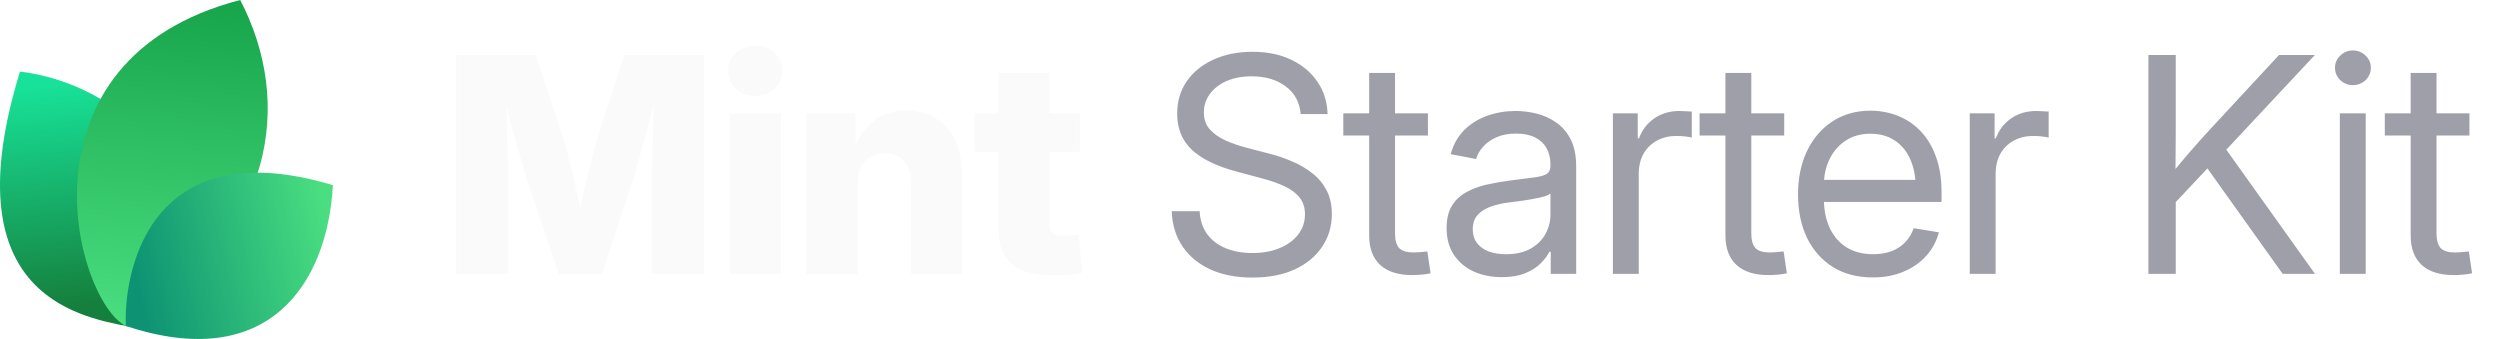
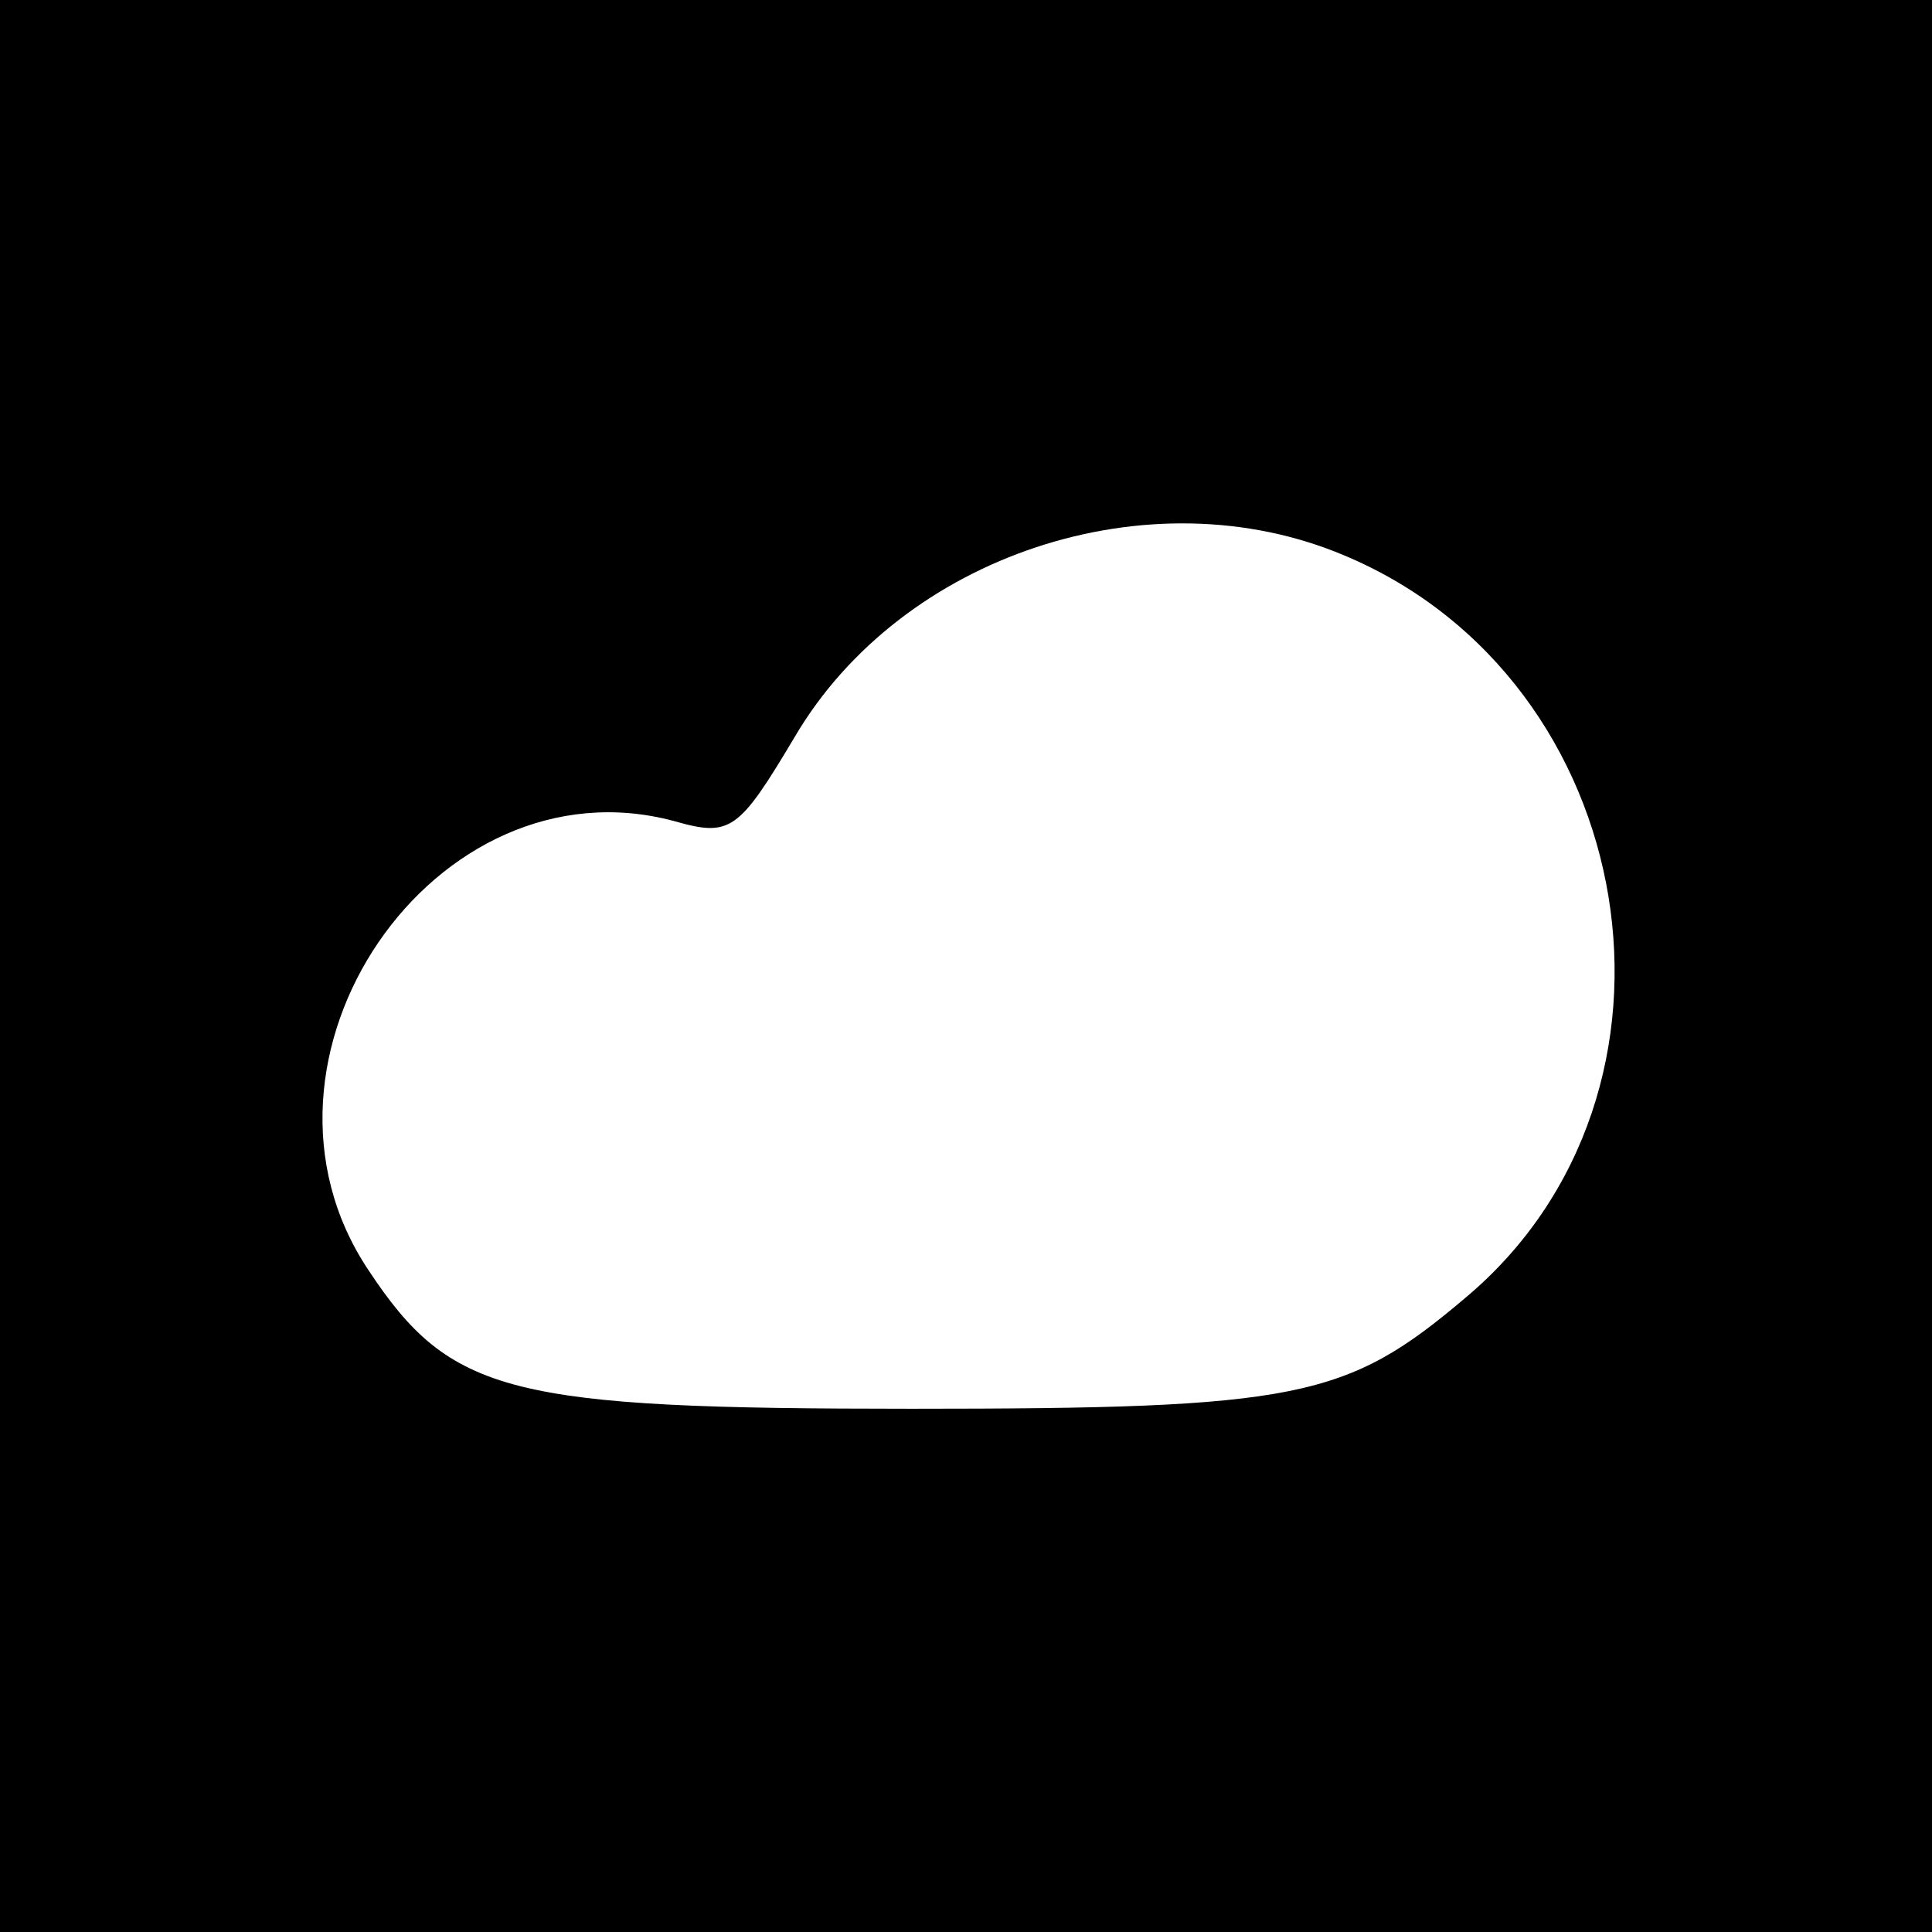
- <svg xmlns="http://www.w3.org/2000/svg" width="177" height="24" viewBox="0 0 177 24" fill="none">
-   <path d="M9.061 23.108C5.268 22.377 -3.391 20.627 1.417 5.064C9.634 6.099 16.973 14.064 9.061 23.108Z" fill="url(#paint0_linear_17557_2145)" />
-   <path d="M8.919 23.094C5.276 21.222 0.784 4.209 17.007 0C20.757 7.193 19.621 16.545 8.919 23.094Z" fill="url(#paint1_linear_17557_2145)" />
-   <path d="M8.914 23.079C8.735 19.882 10.159 9.085 23.57 13.111C23.181 20.123 18.984 26.418 8.914 23.079Z" fill="url(#paint2_linear_17557_2145)" />
-   <path d="M32.301 19.392V3.894H37.938L39.925 9.948C40.036 10.315 40.164 10.787 40.31 11.362C40.462 11.938 40.611 12.552 40.757 13.204C40.91 13.855 41.048 14.483 41.173 15.086C41.305 15.682 41.412 16.192 41.495 16.615H40.695C40.771 16.192 40.871 15.682 40.996 15.086C41.128 14.49 41.267 13.866 41.412 13.214C41.565 12.562 41.714 11.948 41.86 11.373C42.005 10.79 42.133 10.315 42.244 9.948L44.2 3.894H49.848V19.392H46.166V12.704C46.166 12.357 46.173 11.917 46.187 11.383C46.2 10.849 46.214 10.27 46.228 9.646C46.249 9.022 46.266 8.391 46.28 7.753C46.301 7.115 46.311 6.519 46.311 5.964H46.623C46.485 6.561 46.332 7.181 46.166 7.826C45.999 8.471 45.833 9.102 45.666 9.719C45.507 10.336 45.351 10.901 45.198 11.414C45.053 11.928 44.928 12.357 44.824 12.704L42.608 19.392H39.561L37.314 12.704C37.203 12.357 37.072 11.928 36.919 11.414C36.773 10.901 36.614 10.34 36.441 9.729C36.274 9.112 36.104 8.481 35.931 7.836C35.764 7.192 35.608 6.567 35.463 5.964H35.827C35.834 6.512 35.844 7.105 35.858 7.743C35.872 8.374 35.886 9.005 35.9 9.636C35.92 10.26 35.938 10.839 35.952 11.373C35.965 11.907 35.972 12.351 35.972 12.704V19.392H32.301ZM51.668 19.392V8.024H55.288V19.392H51.668ZM53.468 6.786C52.927 6.786 52.473 6.616 52.105 6.276C51.738 5.93 51.554 5.507 51.554 5.007C51.554 4.508 51.738 4.088 52.105 3.749C52.473 3.409 52.927 3.239 53.468 3.239C54.009 3.239 54.463 3.409 54.83 3.749C55.198 4.082 55.382 4.501 55.382 5.007C55.382 5.507 55.198 5.93 54.83 6.276C54.463 6.616 54.009 6.786 53.468 6.786ZM60.708 13.027V19.392H57.088V8.024H60.551L60.593 10.967H60.281C60.593 10.024 61.061 9.268 61.685 8.7C62.309 8.124 63.138 7.836 64.171 7.836C64.975 7.836 65.672 8.017 66.262 8.377C66.851 8.731 67.302 9.234 67.614 9.885C67.933 10.537 68.092 11.307 68.092 12.194V19.392H64.483V12.912C64.483 12.26 64.32 11.754 63.994 11.394C63.675 11.033 63.221 10.853 62.632 10.853C62.25 10.853 61.914 10.936 61.623 11.102C61.332 11.269 61.106 11.515 60.947 11.841C60.787 12.16 60.708 12.555 60.708 13.027ZM76.456 8.024V10.749H69.008V8.024H76.456ZM70.683 5.163H74.292V15.783C74.292 16.102 74.361 16.334 74.5 16.48C74.646 16.625 74.899 16.698 75.259 16.698C75.405 16.698 75.596 16.688 75.831 16.667C76.074 16.646 76.251 16.629 76.362 16.615L76.632 19.309C76.313 19.378 75.963 19.427 75.582 19.455C75.207 19.482 74.836 19.496 74.469 19.496C73.2 19.496 72.25 19.222 71.619 18.674C70.995 18.127 70.683 17.308 70.683 16.22V5.163Z" fill="#FAFAFA" />
-   <path d="M88.667 19.652C87.523 19.652 86.528 19.458 85.682 19.07C84.843 18.681 84.188 18.137 83.716 17.437C83.245 16.736 82.992 15.908 82.957 14.951H84.933C84.968 15.596 85.148 16.14 85.474 16.584C85.8 17.021 86.24 17.354 86.795 17.582C87.35 17.804 87.974 17.915 88.667 17.915C89.388 17.915 90.026 17.801 90.581 17.572C91.143 17.343 91.583 17.024 91.902 16.615C92.228 16.199 92.391 15.717 92.391 15.169C92.391 14.698 92.266 14.306 92.017 13.994C91.767 13.675 91.413 13.408 90.956 13.193C90.498 12.978 89.954 12.787 89.323 12.621L87.502 12.132C86.123 11.765 85.082 11.255 84.382 10.603C83.689 9.944 83.342 9.095 83.342 8.055C83.342 7.174 83.571 6.404 84.028 5.746C84.486 5.087 85.117 4.577 85.921 4.217C86.726 3.849 87.645 3.666 88.678 3.666C89.718 3.666 90.63 3.853 91.413 4.227C92.204 4.602 92.824 5.122 93.275 5.787C93.726 6.446 93.965 7.209 93.993 8.076H92.089C92.013 7.23 91.656 6.574 91.018 6.11C90.387 5.638 89.586 5.403 88.615 5.403C87.95 5.403 87.36 5.513 86.847 5.735C86.341 5.957 85.946 6.262 85.661 6.651C85.377 7.032 85.235 7.469 85.235 7.961C85.235 8.447 85.377 8.849 85.661 9.168C85.946 9.48 86.317 9.74 86.774 9.948C87.232 10.149 87.724 10.319 88.251 10.457L89.884 10.884C90.439 11.023 90.977 11.206 91.496 11.435C92.023 11.657 92.495 11.934 92.911 12.267C93.334 12.593 93.67 12.995 93.92 13.474C94.17 13.945 94.294 14.504 94.294 15.149C94.294 16.015 94.066 16.788 93.608 17.468C93.157 18.148 92.512 18.681 91.673 19.07C90.834 19.458 89.832 19.652 88.667 19.652ZM101.097 8.024V9.594H95.106V8.024H101.097ZM96.937 5.163H98.767V16.521C98.767 17 98.865 17.347 99.059 17.562C99.26 17.77 99.6 17.874 100.078 17.874C100.21 17.874 100.366 17.867 100.546 17.853C100.733 17.832 100.903 17.815 101.056 17.801L101.285 19.351C101.097 19.392 100.886 19.423 100.65 19.444C100.414 19.465 100.189 19.475 99.974 19.475C98.996 19.475 98.244 19.236 97.717 18.758C97.197 18.272 96.937 17.579 96.937 16.677V5.163ZM106.33 19.621C105.595 19.621 104.932 19.489 104.343 19.226C103.754 18.955 103.285 18.564 102.939 18.05C102.592 17.53 102.419 16.896 102.419 16.147C102.419 15.495 102.547 14.965 102.804 14.556C103.06 14.146 103.403 13.828 103.833 13.599C104.263 13.363 104.742 13.186 105.269 13.068C105.796 12.95 106.333 12.857 106.881 12.787C107.574 12.69 108.132 12.617 108.555 12.569C108.978 12.52 109.287 12.441 109.481 12.33C109.675 12.212 109.772 12.014 109.772 11.737V11.654C109.772 11.203 109.679 10.815 109.492 10.489C109.311 10.163 109.041 9.91 108.68 9.729C108.32 9.549 107.872 9.459 107.338 9.459C106.805 9.459 106.34 9.546 105.945 9.719C105.556 9.892 105.241 10.118 104.998 10.395C104.755 10.665 104.593 10.953 104.509 11.258L102.71 10.915C102.897 10.222 103.22 9.65 103.677 9.199C104.135 8.748 104.679 8.412 105.31 8.19C105.941 7.968 106.607 7.857 107.307 7.857C107.8 7.857 108.295 7.92 108.795 8.044C109.301 8.169 109.765 8.381 110.188 8.679C110.611 8.97 110.951 9.369 111.208 9.875C111.464 10.374 111.593 11.005 111.593 11.768V19.392H109.793V17.822H109.7C109.568 18.085 109.363 18.359 109.086 18.643C108.809 18.921 108.444 19.153 107.994 19.34C107.543 19.527 106.988 19.621 106.33 19.621ZM106.621 17.998C107.321 17.998 107.904 17.867 108.368 17.603C108.84 17.333 109.19 16.986 109.419 16.563C109.654 16.133 109.772 15.682 109.772 15.211V13.692C109.703 13.769 109.554 13.841 109.325 13.911C109.096 13.973 108.829 14.032 108.524 14.088C108.226 14.143 107.921 14.192 107.609 14.233C107.304 14.275 107.033 14.309 106.798 14.337C106.354 14.393 105.938 14.49 105.549 14.628C105.168 14.76 104.86 14.954 104.624 15.211C104.388 15.467 104.27 15.811 104.27 16.241C104.27 16.615 104.367 16.934 104.561 17.198C104.762 17.461 105.04 17.662 105.393 17.801C105.747 17.933 106.156 17.998 106.621 17.998ZM114.193 19.392V8.024H115.951V9.792H116.045C116.253 9.209 116.61 8.741 117.116 8.388C117.622 8.034 118.219 7.857 118.905 7.857C119.058 7.857 119.217 7.864 119.384 7.878C119.55 7.885 119.682 7.892 119.779 7.899V9.74C119.716 9.719 119.578 9.695 119.363 9.667C119.155 9.639 118.922 9.625 118.666 9.625C118.174 9.625 117.726 9.733 117.324 9.948C116.922 10.163 116.603 10.471 116.367 10.874C116.138 11.276 116.024 11.758 116.024 12.319V19.392H114.193ZM126.322 8.024V9.594H120.33V8.024H126.322ZM122.161 5.163H123.992V16.521C123.992 17 124.089 17.347 124.283 17.562C124.484 17.77 124.824 17.874 125.302 17.874C125.434 17.874 125.59 17.867 125.77 17.853C125.958 17.832 126.127 17.815 126.28 17.801L126.509 19.351C126.322 19.392 126.11 19.423 125.874 19.444C125.639 19.465 125.413 19.475 125.198 19.475C124.221 19.475 123.468 19.236 122.941 18.758C122.421 18.272 122.161 17.579 122.161 16.677V5.163ZM132.604 19.642C131.502 19.642 130.555 19.396 129.765 18.903C128.974 18.404 128.364 17.714 127.934 16.834C127.511 15.946 127.3 14.927 127.3 13.775C127.3 12.611 127.511 11.584 127.934 10.697C128.364 9.802 128.964 9.102 129.734 8.596C130.51 8.089 131.408 7.836 132.428 7.836C133.1 7.836 133.738 7.954 134.341 8.19C134.952 8.426 135.489 8.783 135.954 9.261C136.425 9.74 136.793 10.343 137.056 11.071C137.327 11.792 137.462 12.645 137.462 13.63V14.296H128.433V12.735H136.463L135.631 13.297C135.631 12.541 135.506 11.876 135.257 11.3C135.007 10.725 134.643 10.277 134.165 9.958C133.686 9.632 133.107 9.469 132.428 9.469C131.748 9.469 131.162 9.632 130.67 9.958C130.177 10.284 129.796 10.725 129.526 11.279C129.262 11.827 129.13 12.441 129.13 13.12V14.046C129.13 14.864 129.273 15.572 129.557 16.168C129.841 16.757 130.243 17.211 130.763 17.53C131.283 17.842 131.901 17.998 132.615 17.998C133.093 17.998 133.523 17.929 133.905 17.79C134.293 17.645 134.619 17.433 134.882 17.156C135.153 16.879 135.354 16.546 135.486 16.157L137.275 16.449C137.108 17.08 136.81 17.634 136.38 18.113C135.95 18.591 135.413 18.966 134.768 19.236C134.123 19.507 133.402 19.642 132.604 19.642ZM139.459 19.392V8.024H141.217V9.792H141.311C141.519 9.209 141.876 8.741 142.382 8.388C142.888 8.034 143.485 7.857 144.171 7.857C144.324 7.857 144.483 7.864 144.649 7.878C144.816 7.885 144.948 7.892 145.045 7.899V9.74C144.982 9.719 144.844 9.695 144.629 9.667C144.421 9.639 144.188 9.625 143.932 9.625C143.439 9.625 142.992 9.733 142.59 9.948C142.188 10.163 141.869 10.471 141.633 10.874C141.404 11.276 141.29 11.758 141.29 12.319V19.392H139.459ZM153.429 14.961V12.715C153.783 12.257 154.136 11.82 154.49 11.404C154.844 10.981 155.204 10.565 155.572 10.156C155.939 9.74 156.314 9.327 156.695 8.918L161.355 3.894H163.893L157.277 10.967H157.184L153.429 14.961ZM152.108 19.392V3.894H154.043V9.241L154.022 12.559L154.043 13.505V19.392H152.108ZM161.615 19.392L155.967 11.477L157.173 9.969L163.903 19.392H161.615ZM165.661 19.392V8.024H167.492V19.392H165.661ZM166.587 6.027C166.24 6.027 165.942 5.909 165.692 5.673C165.443 5.43 165.318 5.139 165.318 4.799C165.318 4.459 165.443 4.172 165.692 3.936C165.942 3.693 166.24 3.572 166.587 3.572C166.934 3.572 167.232 3.693 167.482 3.936C167.731 4.172 167.856 4.459 167.856 4.799C167.856 5.139 167.731 5.43 167.482 5.673C167.232 5.909 166.934 6.027 166.587 6.027ZM174.836 8.024V9.594H168.844V8.024H174.836ZM170.675 5.163H172.506V16.521C172.506 17 172.603 17.347 172.797 17.562C172.998 17.77 173.338 17.874 173.816 17.874C173.948 17.874 174.104 17.867 174.284 17.853C174.472 17.832 174.641 17.815 174.794 17.801L175.023 19.351C174.836 19.392 174.624 19.423 174.388 19.444C174.153 19.465 173.927 19.475 173.712 19.475C172.735 19.475 171.982 19.236 171.455 18.758C170.935 18.272 170.675 17.579 170.675 16.677V5.163Z" fill="#9F9FA9" />
-   <defs>
-     <linearGradient id="paint0_linear_17557_2145" x1="3.776" y1="5.916" x2="5.232" y2="21.559" gradientUnits="userSpaceOnUse">
-       <stop stop-color="#18E299" />
-       <stop offset="1" stop-color="#15803D" />
-     </linearGradient>
-     <linearGradient id="paint1_linear_17557_2145" x1="12.171" y1="-0.718" x2="10.19" y2="22.983" gradientUnits="userSpaceOnUse">
-       <stop stop-color="#16A34A" />
-       <stop offset="1" stop-color="#4ADE80" />
-     </linearGradient>
-     <linearGradient id="paint2_linear_17557_2145" x1="23.133" y1="15.353" x2="9.338" y2="18.52" gradientUnits="userSpaceOnUse">
-       <stop stop-color="#4ADE80" />
-       <stop offset="1" stop-color="#0D9373" />
-     </linearGradient>
-   </defs>
+ <svg xmlns="http://www.w3.org/2000/svg" version="1.0" width="96pt" height="96pt" viewBox="0 0 96 96" preserveAspectRatio="xMidYMid meet">
+   <g transform="translate(0,96) scale(0.1,-0.1)" fill="#000000" stroke="none">
+     <path d="M0 480 l0 -480 480 0 480 0 0 480 0 480 -480 0 -480 0 0 -480z m668 204 c148 -62 182 -267 60 -369 -59 -50 -83 -55 -275 -55 -200 0 -229 7 -270 69 -70 105 33 255 152 223 28 -8 32 -5 60 42 53 90 176 131 273 90z" />
+   </g>
</svg>
